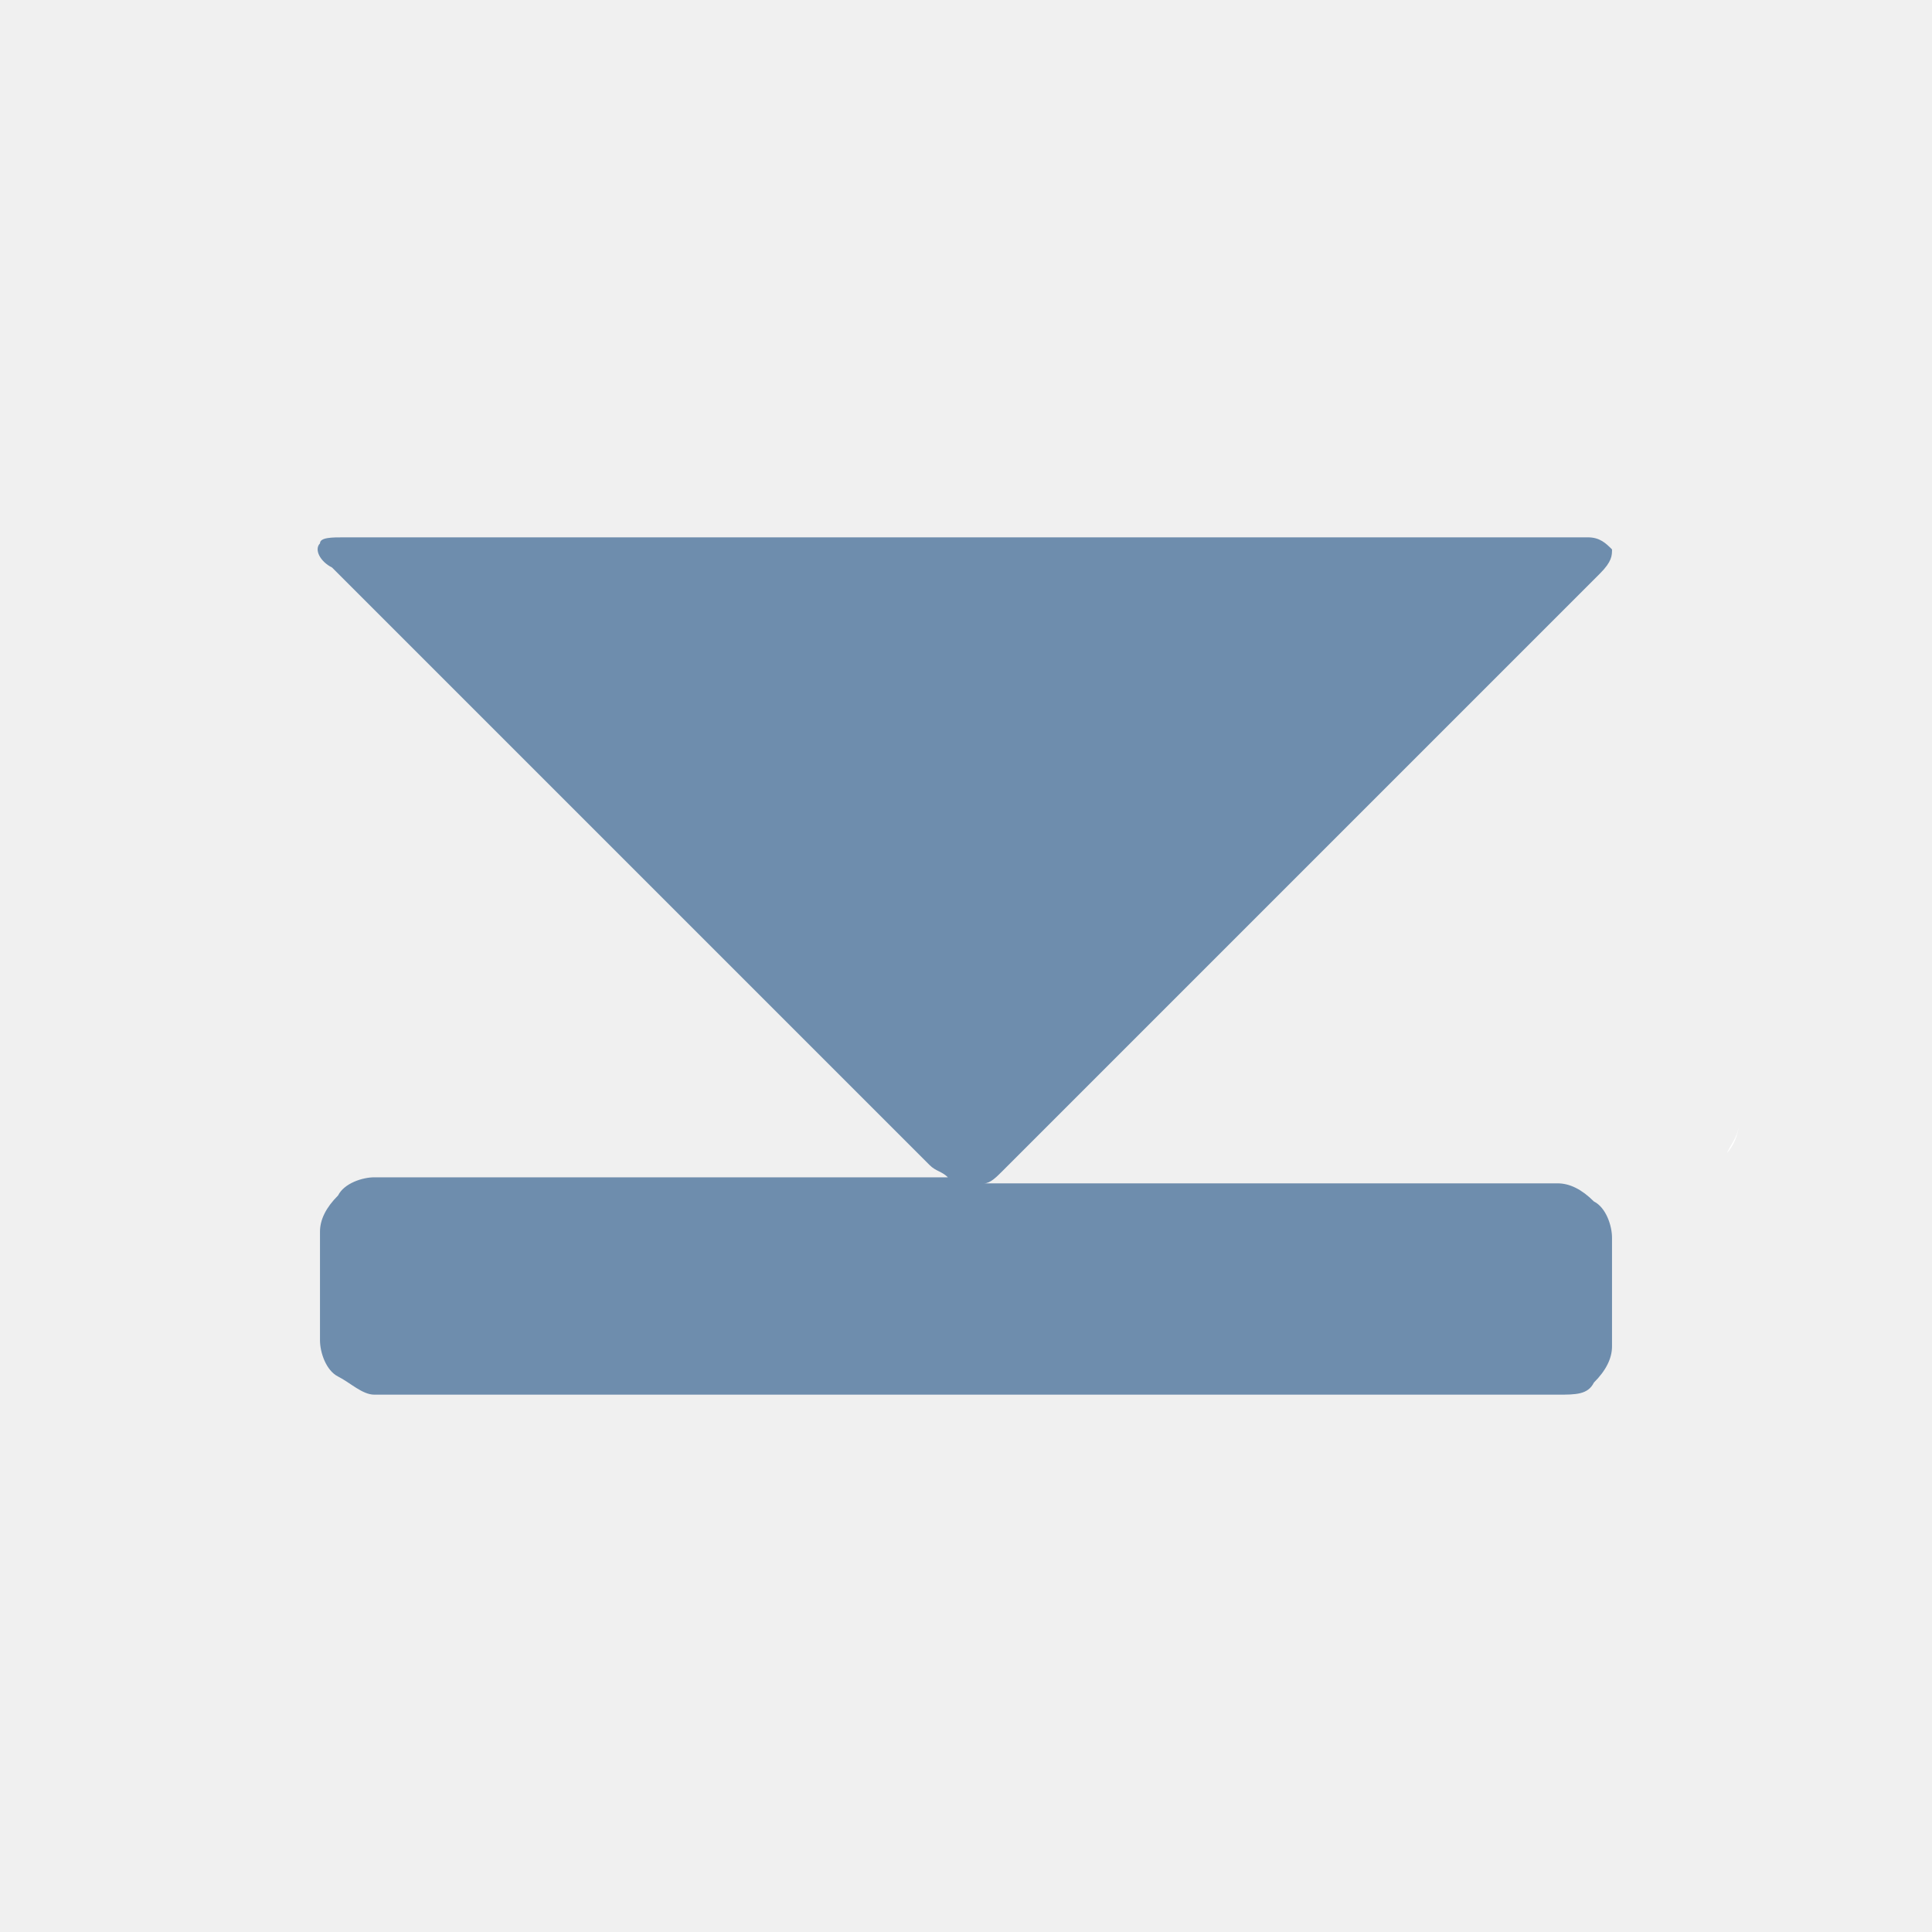
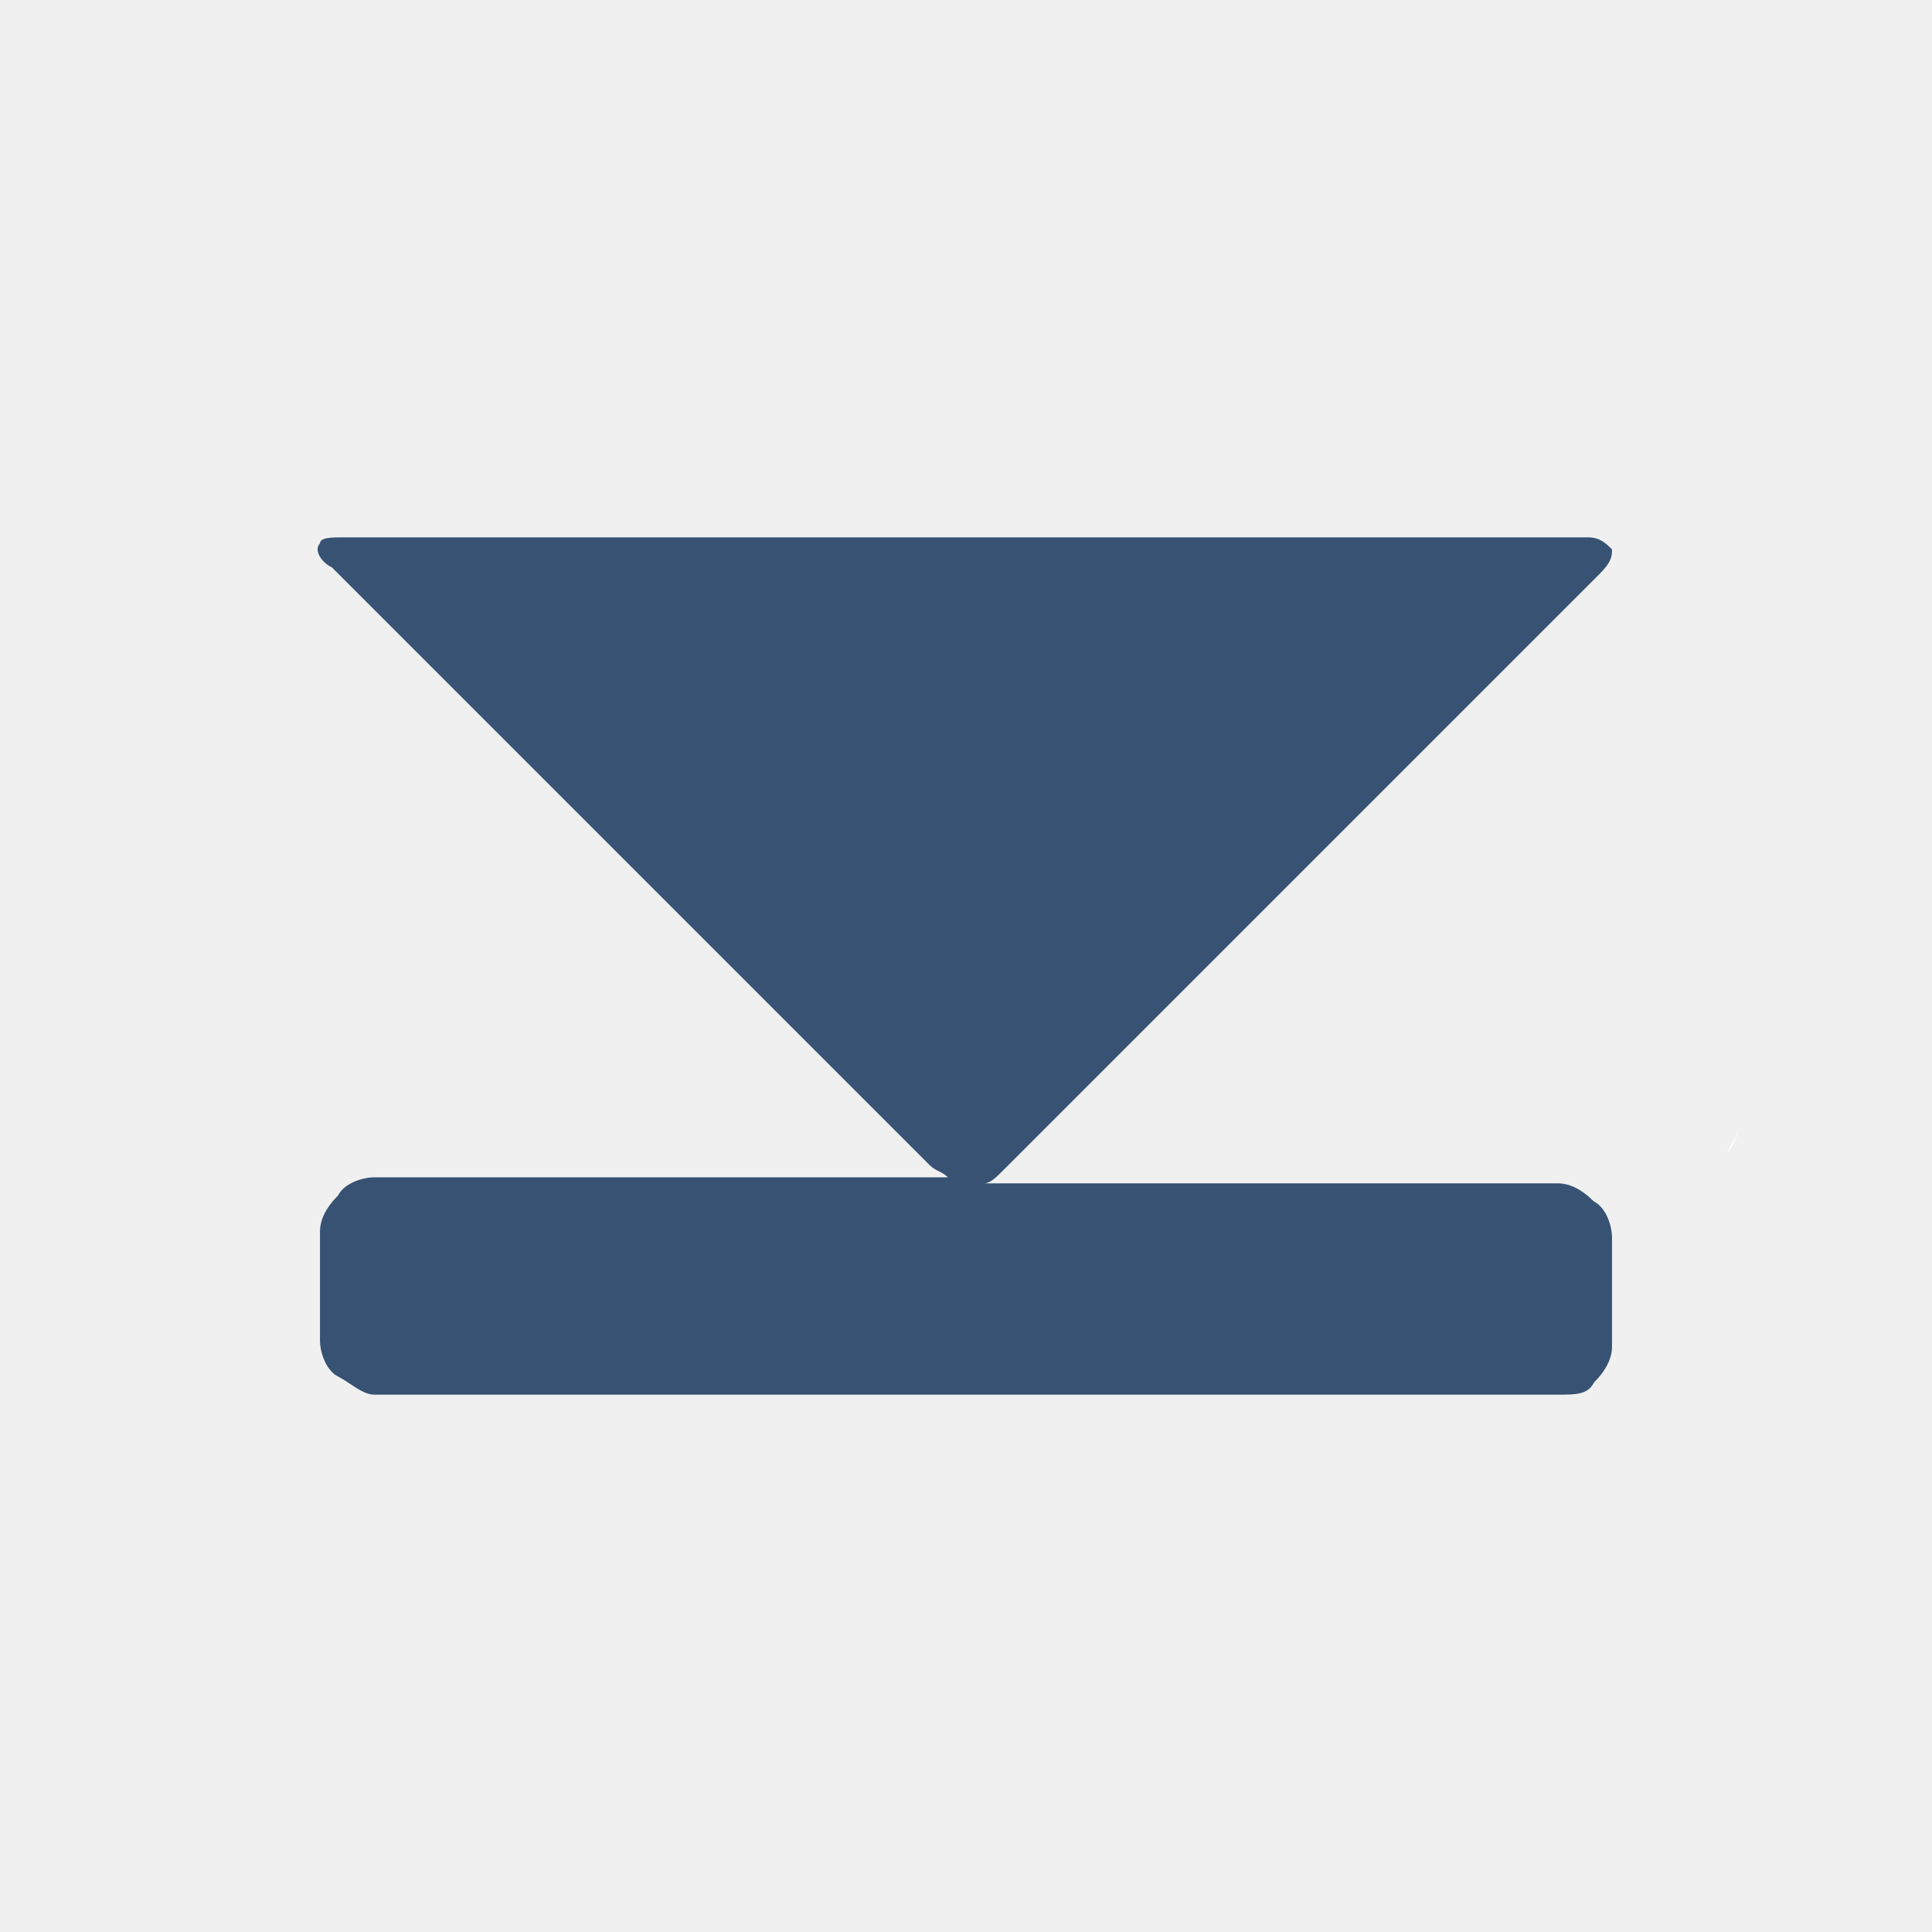
<svg xmlns="http://www.w3.org/2000/svg" viewBox="0 0 32 32">
  <path fill="#FFF" d="M28.8 18.6c0 .1 0 .1 0 0 0 .2-.1.3-.2.5.1-.1.2-.3.2-.5" />
-   <path fill="#aa6775" d="M26.4 17s.1 0 0 0c.1 0 0 0 0 0z" />
+   <path fill="#733737" d="M26.4 17s.1 0 0 0c.1 0 0 0 0 0z" />
  <path fill="#FFF" d="M26.5 17s-.1 0 0 0c-.1 0 0 0 0 0" />
-   <path fill="#6e8dad" d="M26.4 22.9c.2-.2.3-.4.3-.6v-1.8c0-.2-.1-.5-.3-.6-.2-.2-.4-.3-.6-.3h-9.5c.1 0 .2-.1.3-.2l9.9-9.9c.2-.2.2-.3.2-.4-.1-.1-.2-.2-.4-.2H5.7c-.2 0-.4 0-.4.1-.1.1 0 .3.2.4l9.9 9.9c.1.1.2.1.3.2H6.2c-.2 0-.5.1-.6.3-.2.2-.3.4-.3.6v1.8c0 .2.1.5.3.6s.4.3.6.3h19.6c.3 0 .5 0 .6-.2z" />
+   <path fill="#375273" d="M26.4 22.9c.2-.2.3-.4.3-.6v-1.8c0-.2-.1-.5-.3-.6-.2-.2-.4-.3-.6-.3h-9.5c.1 0 .2-.1.3-.2l9.9-9.9c.2-.2.2-.3.2-.4-.1-.1-.2-.2-.4-.2H5.7c-.2 0-.4 0-.4.1-.1.1 0 .3.2.4l9.9 9.9c.1.1.2.1.3.2H6.2c-.2 0-.5.1-.6.3-.2.2-.3.4-.3.6v1.8c0 .2.1.5.3.6s.4.3.6.3h19.6c.3 0 .5 0 .6-.2z" />
</svg>
